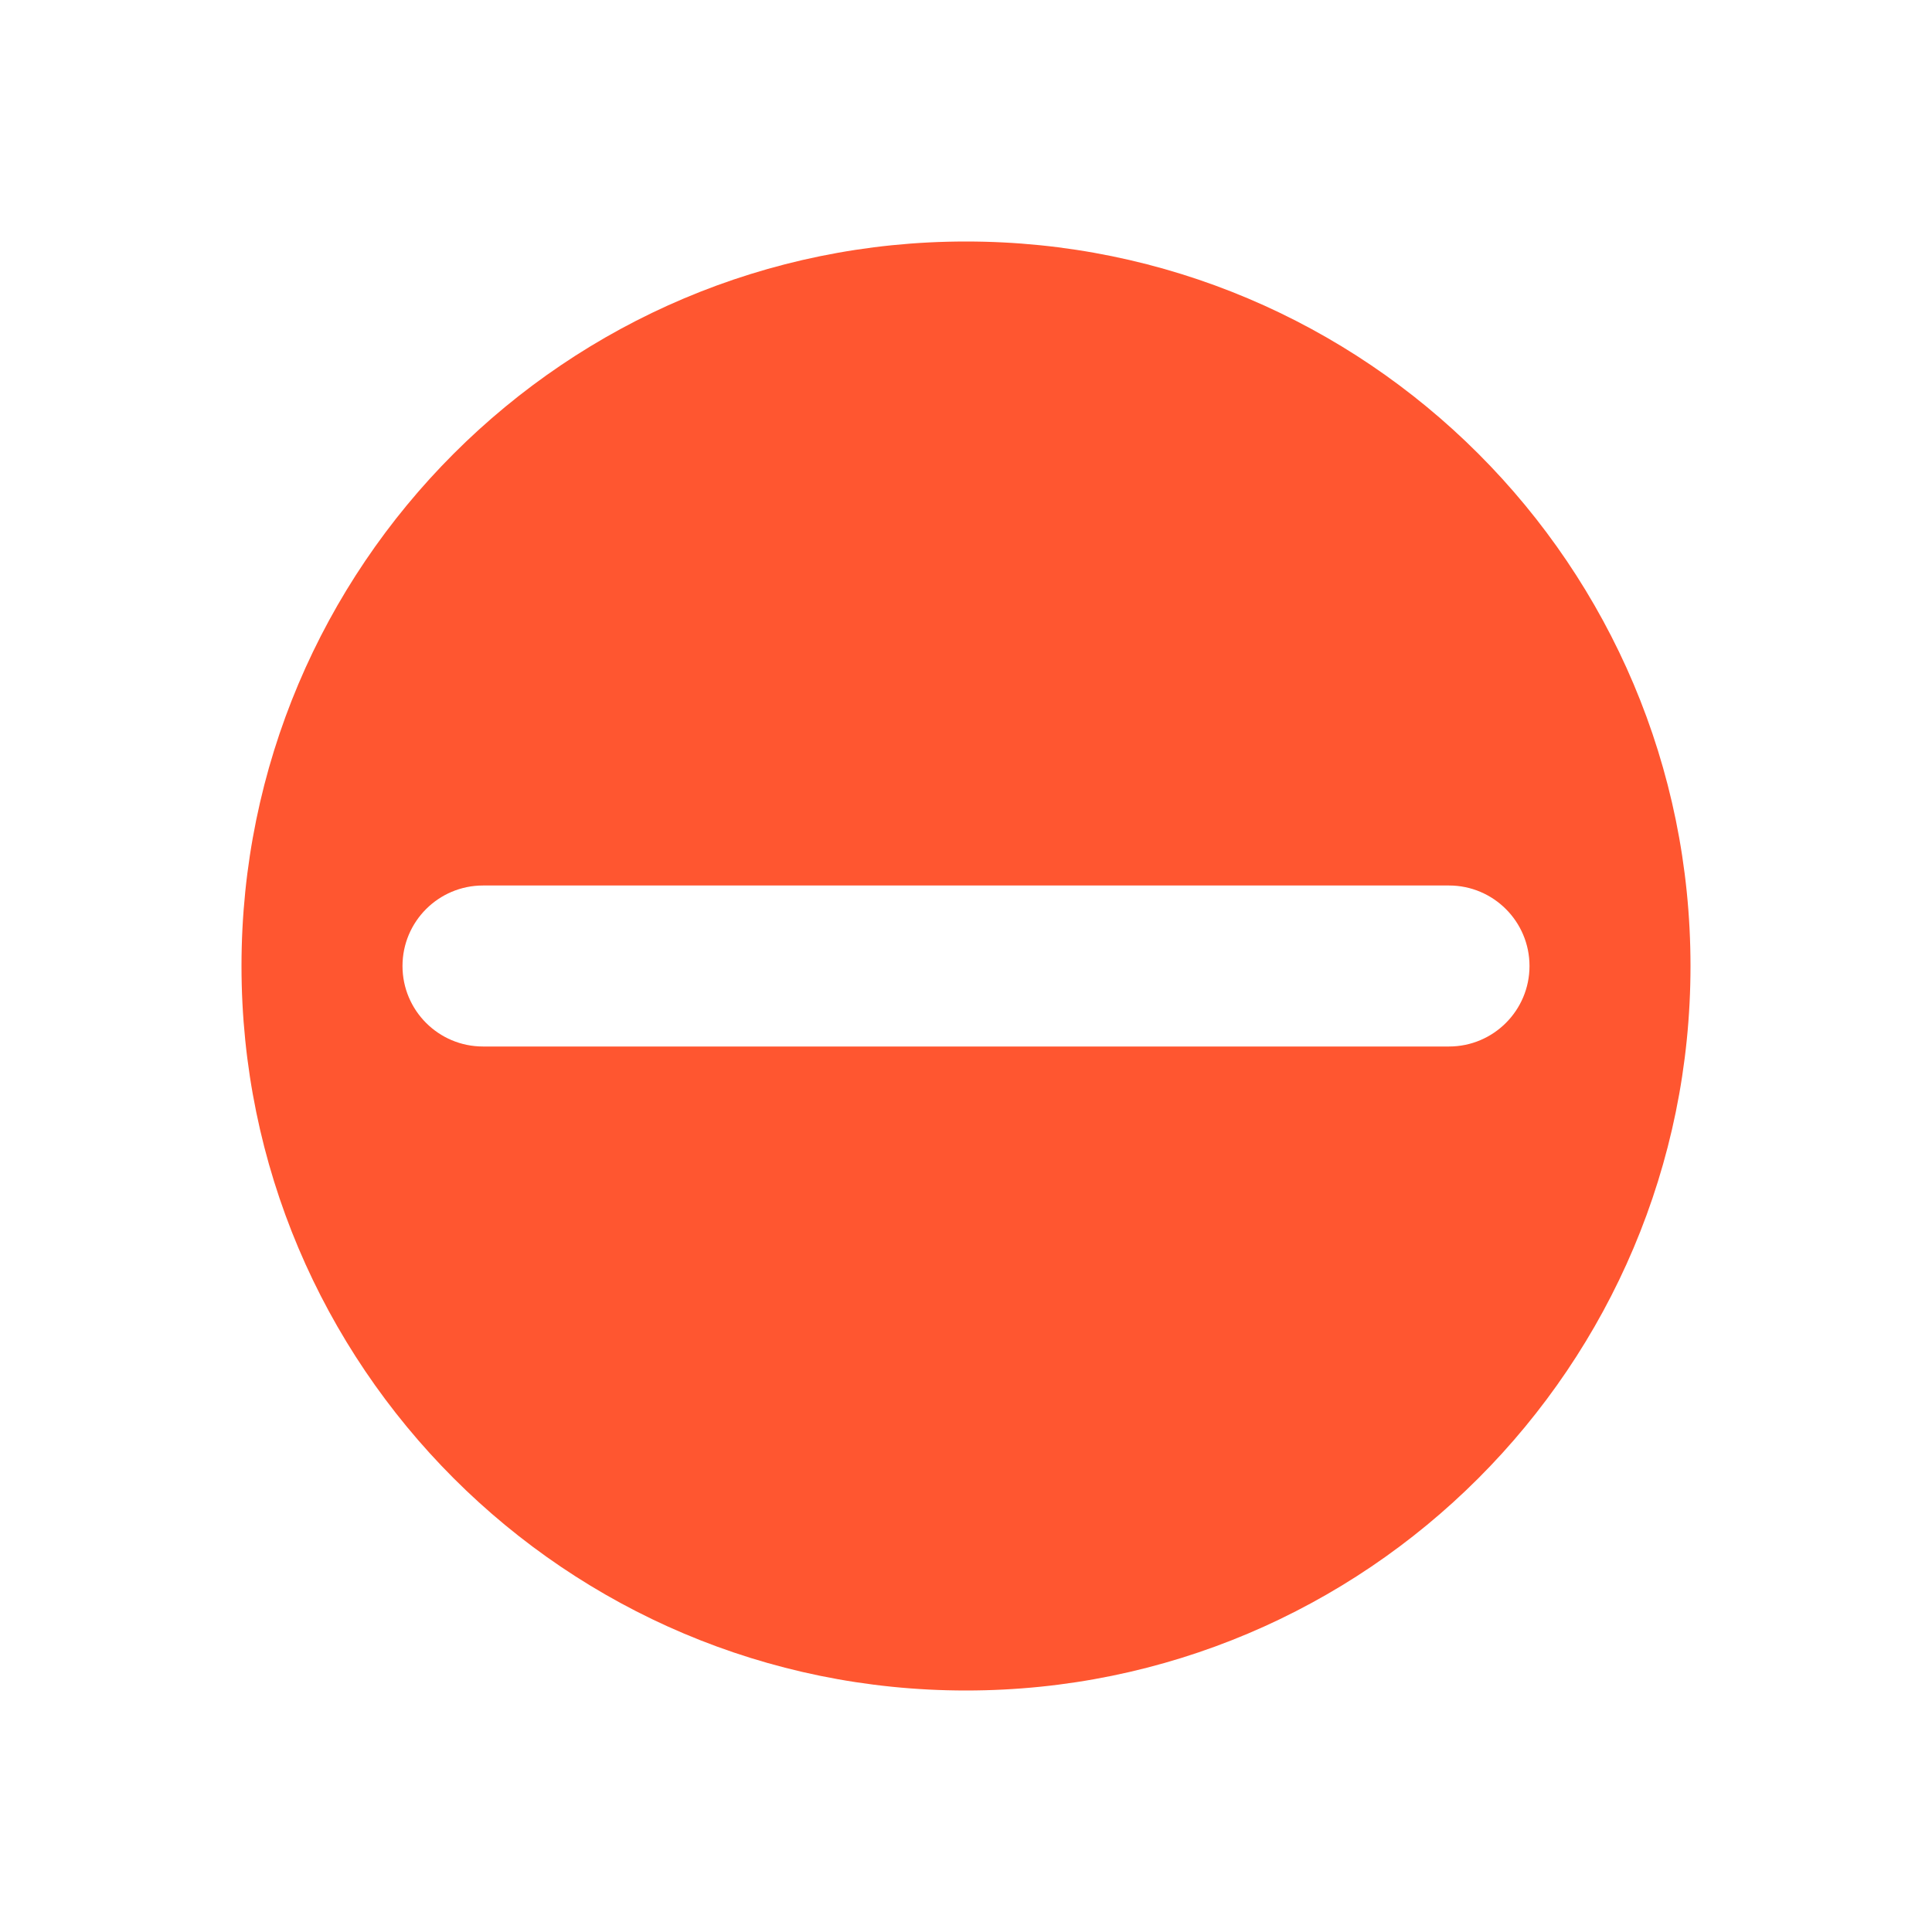
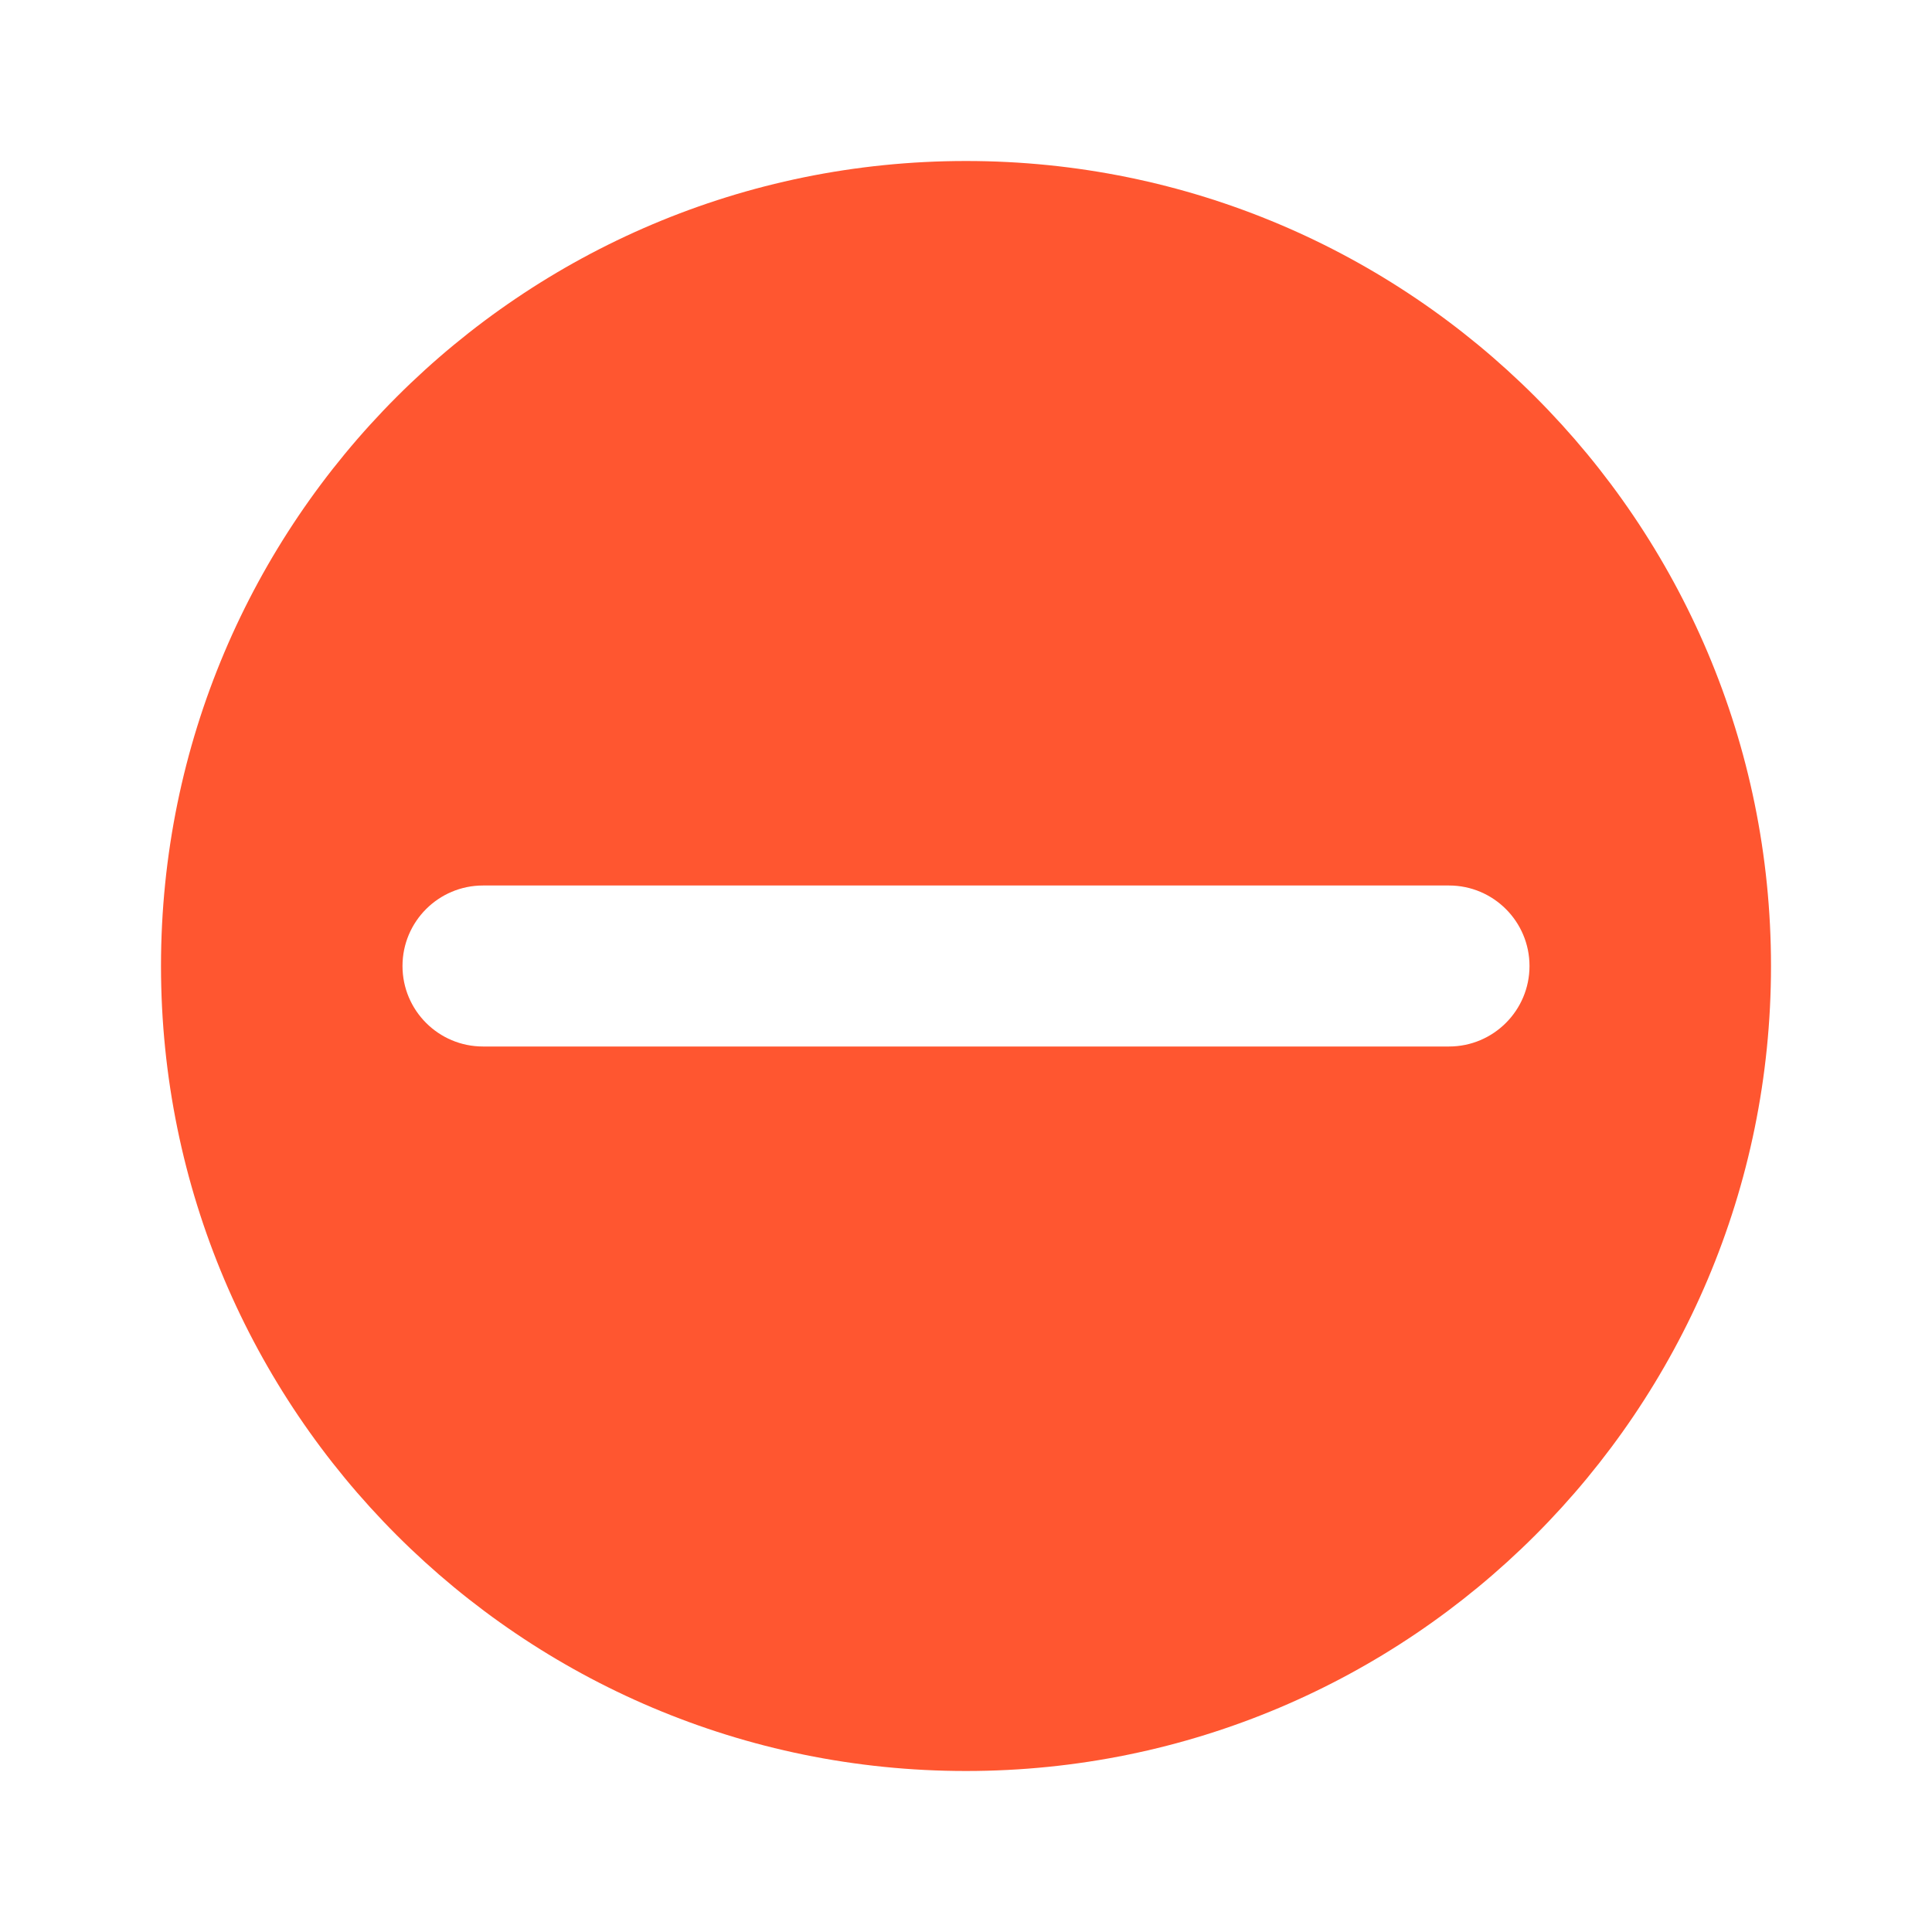
<svg xmlns="http://www.w3.org/2000/svg" width="24px" height="24px" viewBox="0 0 24 24" version="1.1">
-   <g id="jira/priotity-blocker" stroke="none" stroke-width="1" fill="none" fill-rule="evenodd">
-     <path d="M12,21 C7.029,21 3,16.971 3,12 C3,7.029 7.029,3 12,3 C16.971,3 21,7.029 21,12 C21,16.971 16.971,21 12,21 Z M6,11 C5.448,11 5,11.448 5,12 C5,12.552 5.448,13 6,13 L18,13 C18.552,13 19,12.552 19,12 C19,11.448 18.552,11 18,11 L6,11 Z" id="icon/20px/blocker-priority-" fill="#FF5630" fill-rule="nonzero" />
+   <g id="priotity-blocker" stroke="none" stroke-width="1" fill="none" fill-rule="evenodd">
+     <path d="M12,22 C6.477,22 2,17.523 2,12 C2,6.477 6.477,2 12,2 C17.523,2 22,6.477 22,12 C22,17.523 17.523,22 12,22 Z M6,11 C5.448,11 5,11.448 5,12 C5,12.552 5.448,13 6,13 L18,13 C18.552,13 19,12.552 19,12 C19,11.448 18.552,11 18,11 L6,11 Z" id="icon/20px/blocker-priority-" fill="#FF5630" fill-rule="nonzero" />
  </g>
</svg>
